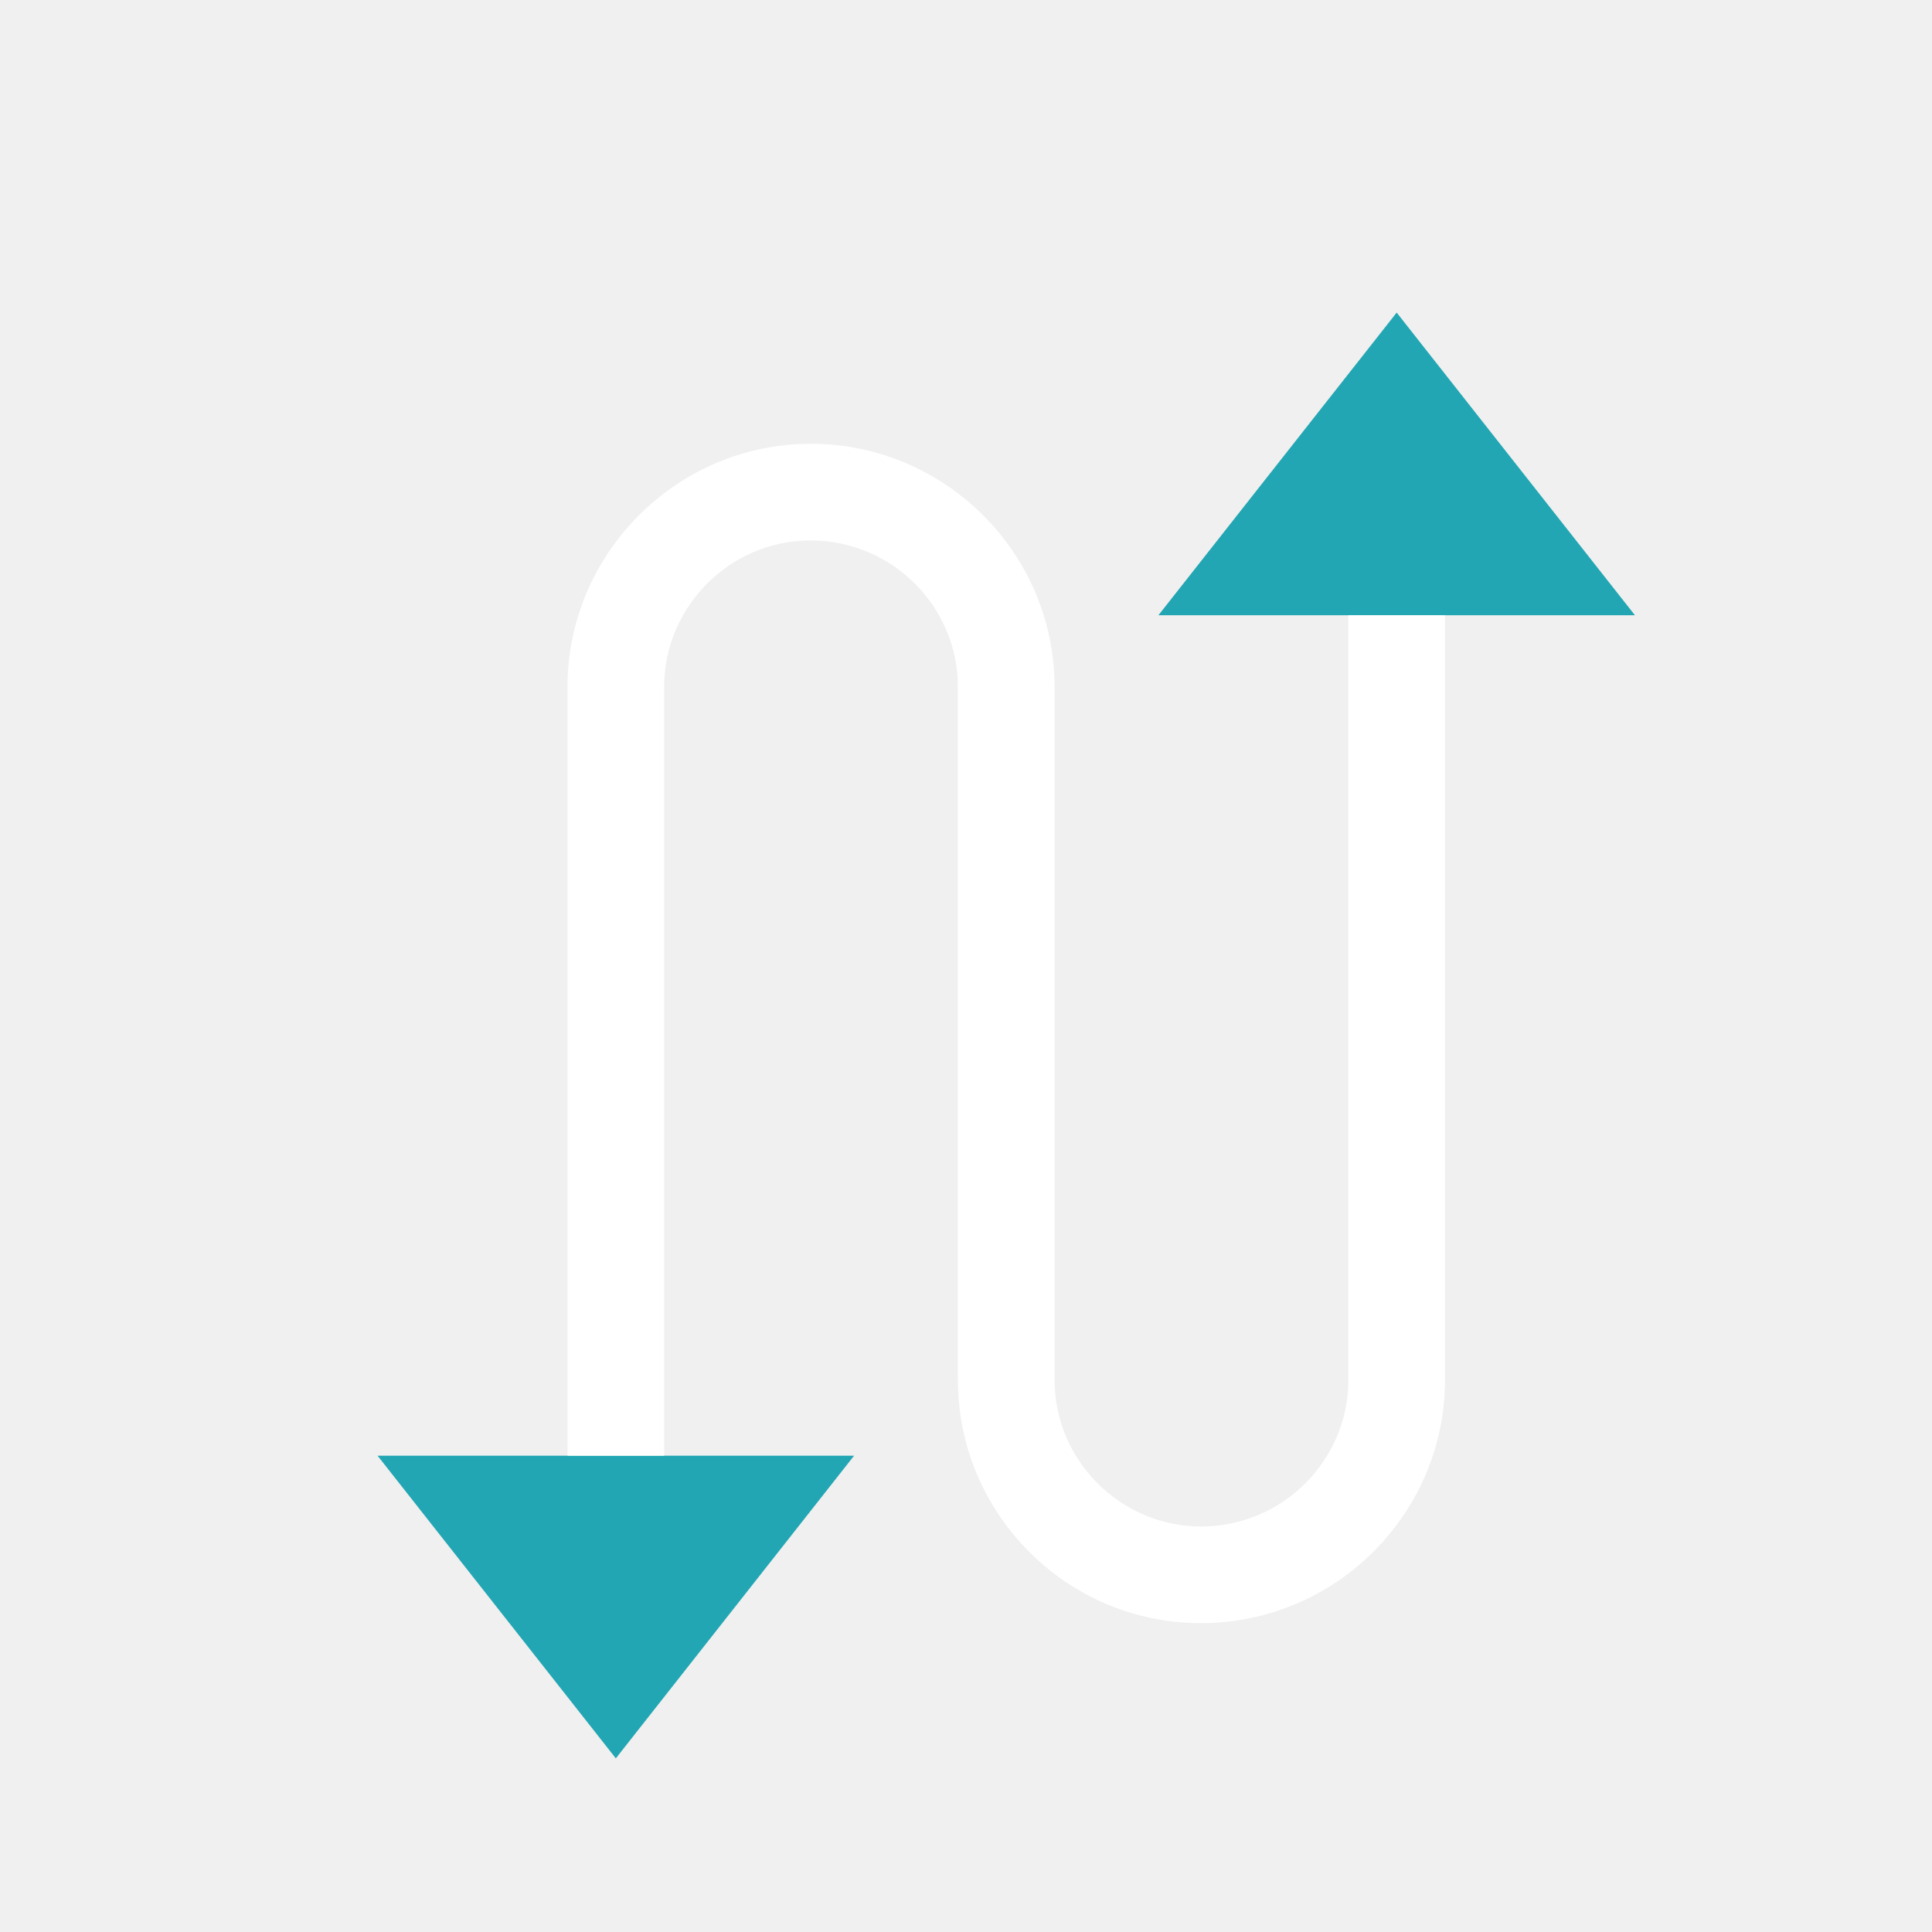
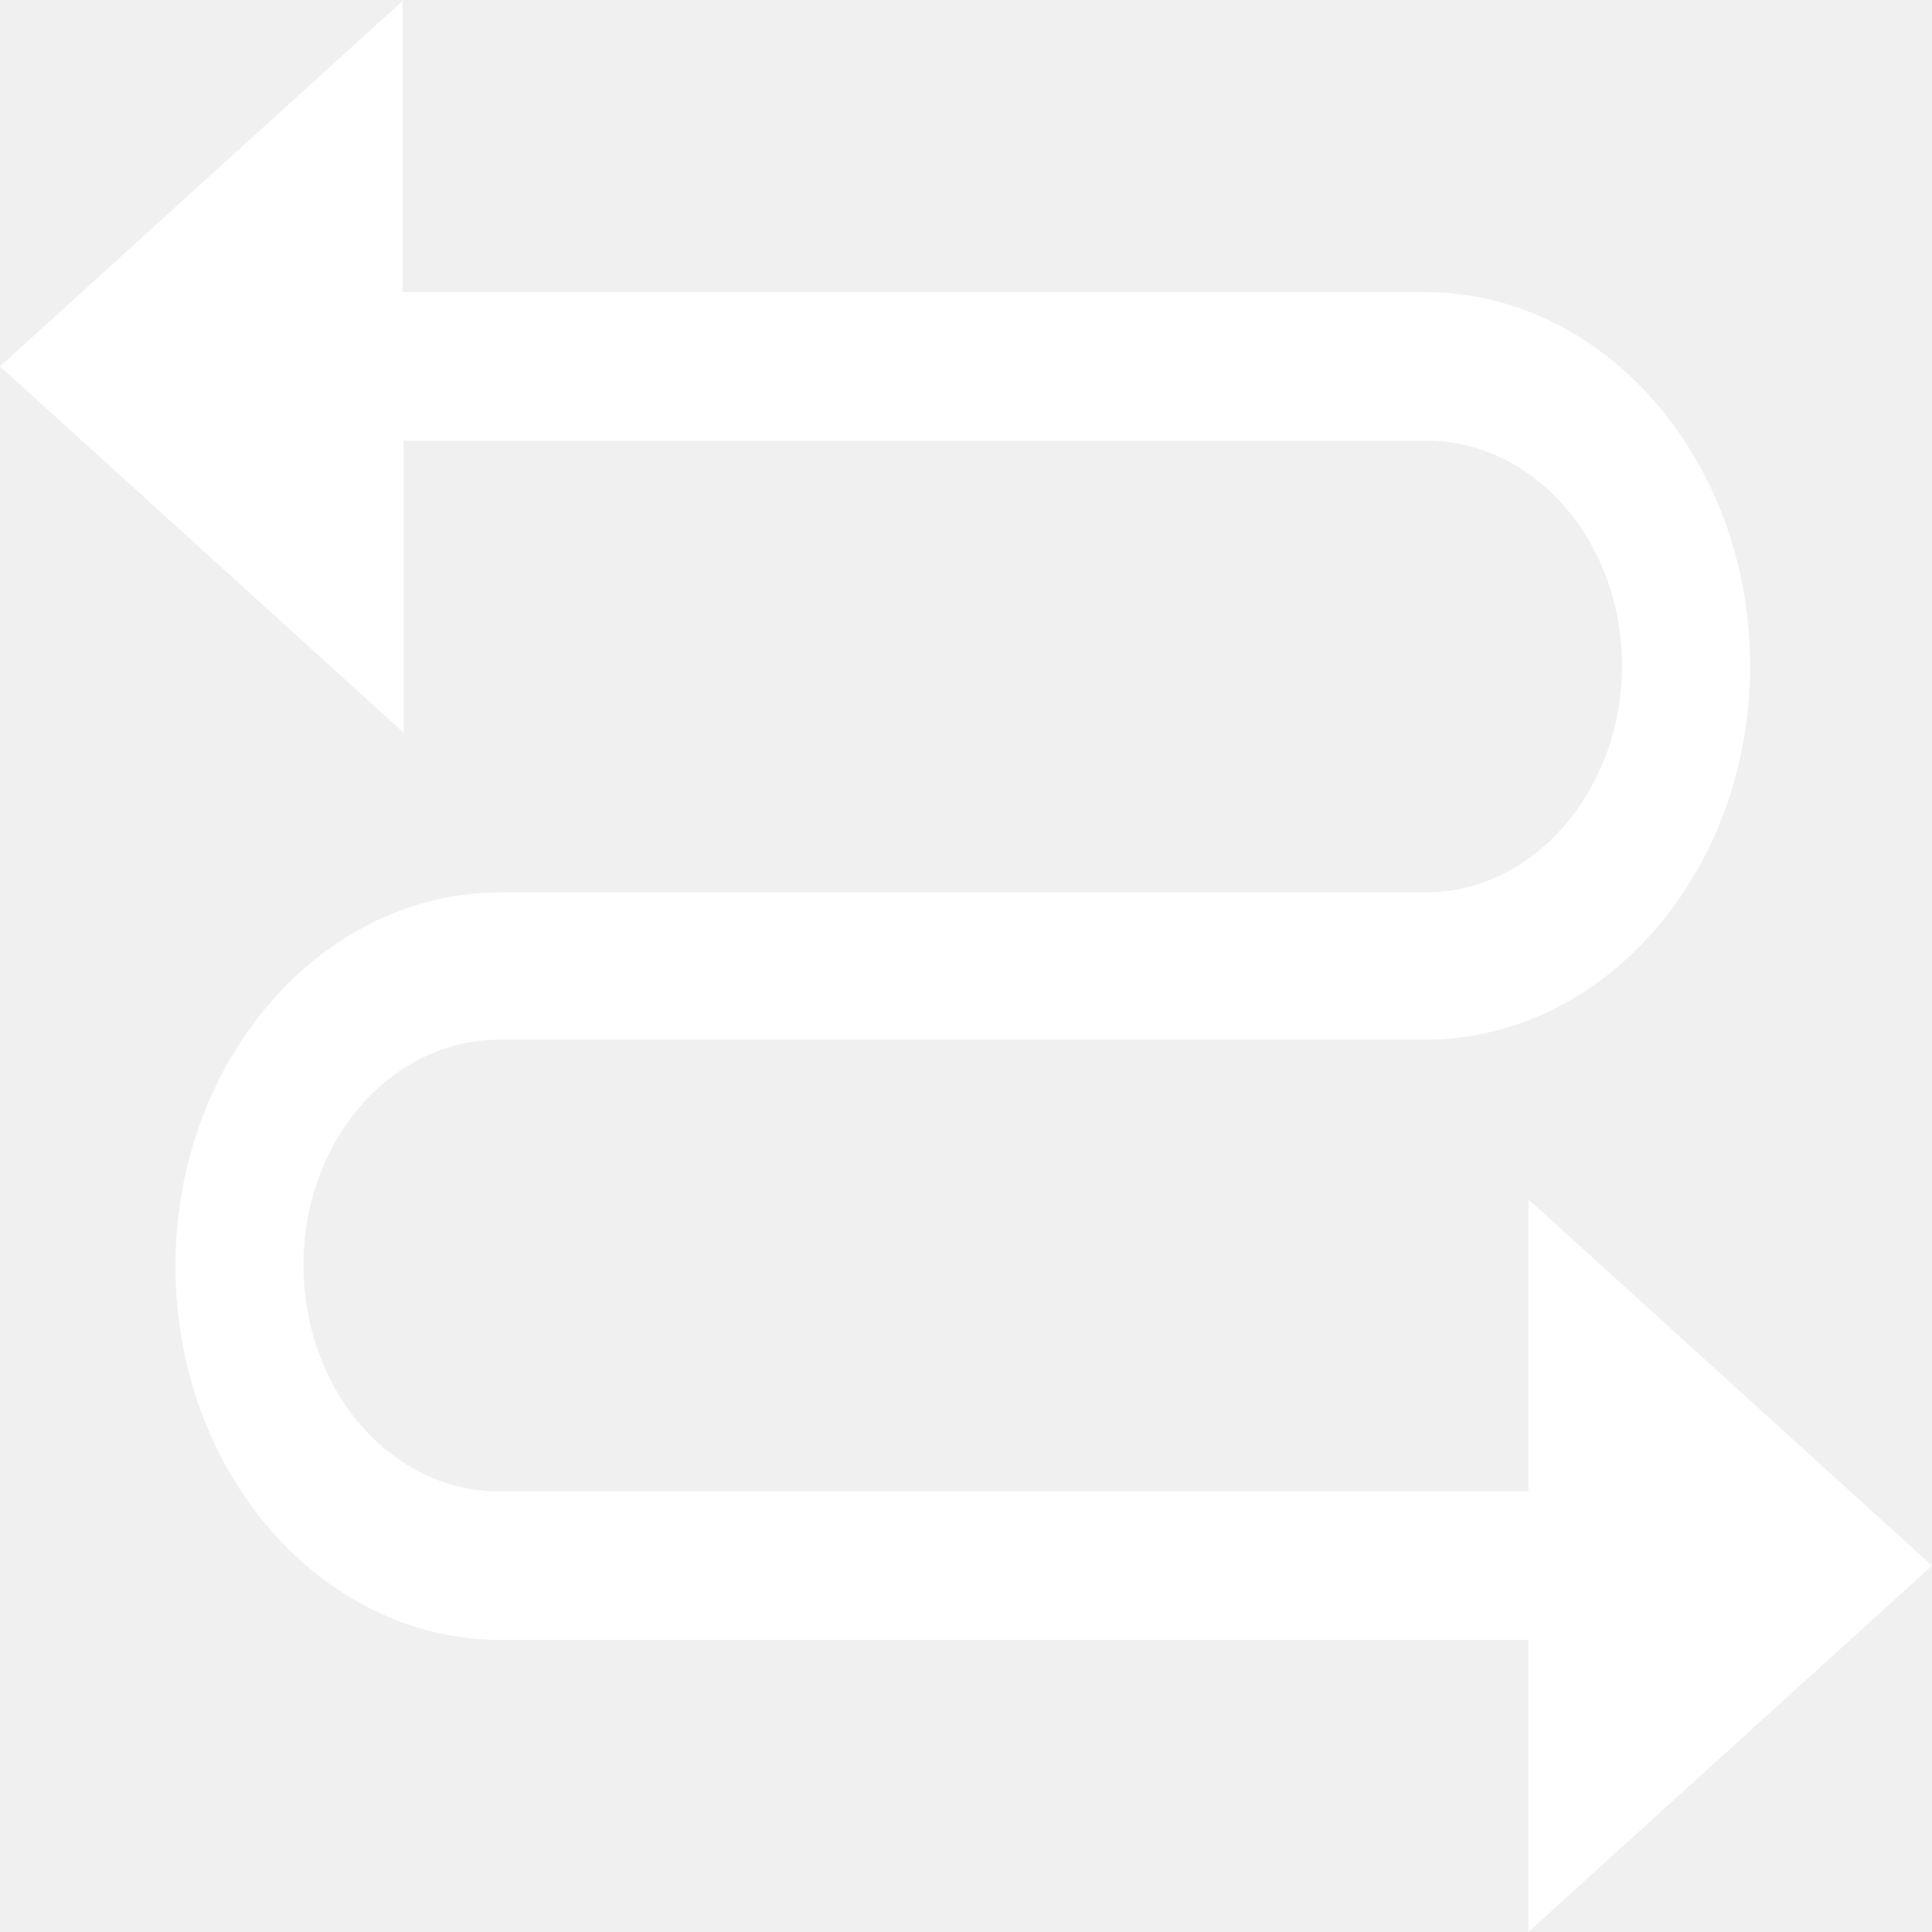
- <svg xmlns="http://www.w3.org/2000/svg" width="24" height="24" viewBox="0 0 24 24" fill="none">
-   <rect width="24" height="24" fill="none" rx="0" ry="0" />
-   <path fill-rule="evenodd" clip-rule="evenodd" d="M14.39 7.643L17.35 3.883L20.31 7.643H14.39ZM10.61 18.083L7.65 21.843L4.69 18.083H10.61Z" fill="#22a6b3" />
-   <path fill-rule="evenodd" clip-rule="evenodd" d="M17.95 7.643V17.143C17.95 18.803 16.59 20.163 14.92 20.163C13.25 20.163 11.9 18.803 11.9 17.143V8.533C11.9 7.533 11.08 6.713 10.07 6.713C9.07 6.713 8.25 7.533 8.25 8.533V18.083H7.05V8.533C7.05 6.873 8.41 5.513 10.07 5.513C11.74 5.513 13.1 6.873 13.1 8.533V17.143C13.1 18.143 13.92 18.963 14.92 18.963C15.93 18.963 16.75 18.143 16.75 17.143V7.643H17.95Z" fill="#ffffff" />
-   <path fill-rule="evenodd" clip-rule="evenodd" d="M14.92 20.163C13.25 20.163 11.9 18.803 11.9 17.143V8.533C11.9 7.533 11.08 6.713 10.07 6.713V5.513C11.74 5.513 13.1 6.873 13.1 8.533V17.143C13.1 18.143 13.92 18.963 14.92 18.963V20.163Z" fill="white" fill-opacity="0.3" />
+ <svg xmlns="http://www.w3.org/2000/svg" style="isolation:isolate" viewBox="0 0 48 48" width="48pt" height="48pt">
+   <defs>
+     <clipPath id="_clipPath_Y8UJXJqtlwAXj23ZUdKHmlFkLOhiCT0J">
+       <rect width="48" height="48" />
+     </clipPath>
+   </defs>
+   <g clip-path="url(#_clipPath_Y8UJXJqtlwAXj23ZUdKHmlFkLOhiCT0J)">
+     <rect x="0" y="0" width="48" height="48" transform="matrix(1,0,0,1,0,0)" fill="none" />
+     <path d=" M 10.028 0 L 0 9.102 L 10.028 18.204 L 10.028 10.947 L 35.432 10.947 C 38.133 10.947 40.299 13.468 40.299 16.543 C 40.299 19.618 38.106 22.171 35.432 22.171 L 12.435 22.171 C 7.969 22.171 4.359 26.353 4.359 31.457 C 4.359 36.592 7.996 40.743 12.435 40.743 L 37.972 40.743 L 37.972 48 L 48 38.898 L 37.972 29.796 L 37.972 37.053 L 12.408 37.053 C 9.707 37.053 7.541 34.532 7.541 31.426 C 7.541 28.32 9.734 25.83 12.408 25.83 L 35.405 25.83 C 39.871 25.83 43.481 21.648 43.481 16.543 C 43.481 11.408 39.844 7.257 35.405 7.257 L 10.001 7.257 L 10.001 0 L 10.028 0 Z " fill-rule="evenodd" fill="rgb(255,255,255)" />
+   </g>
</svg>
